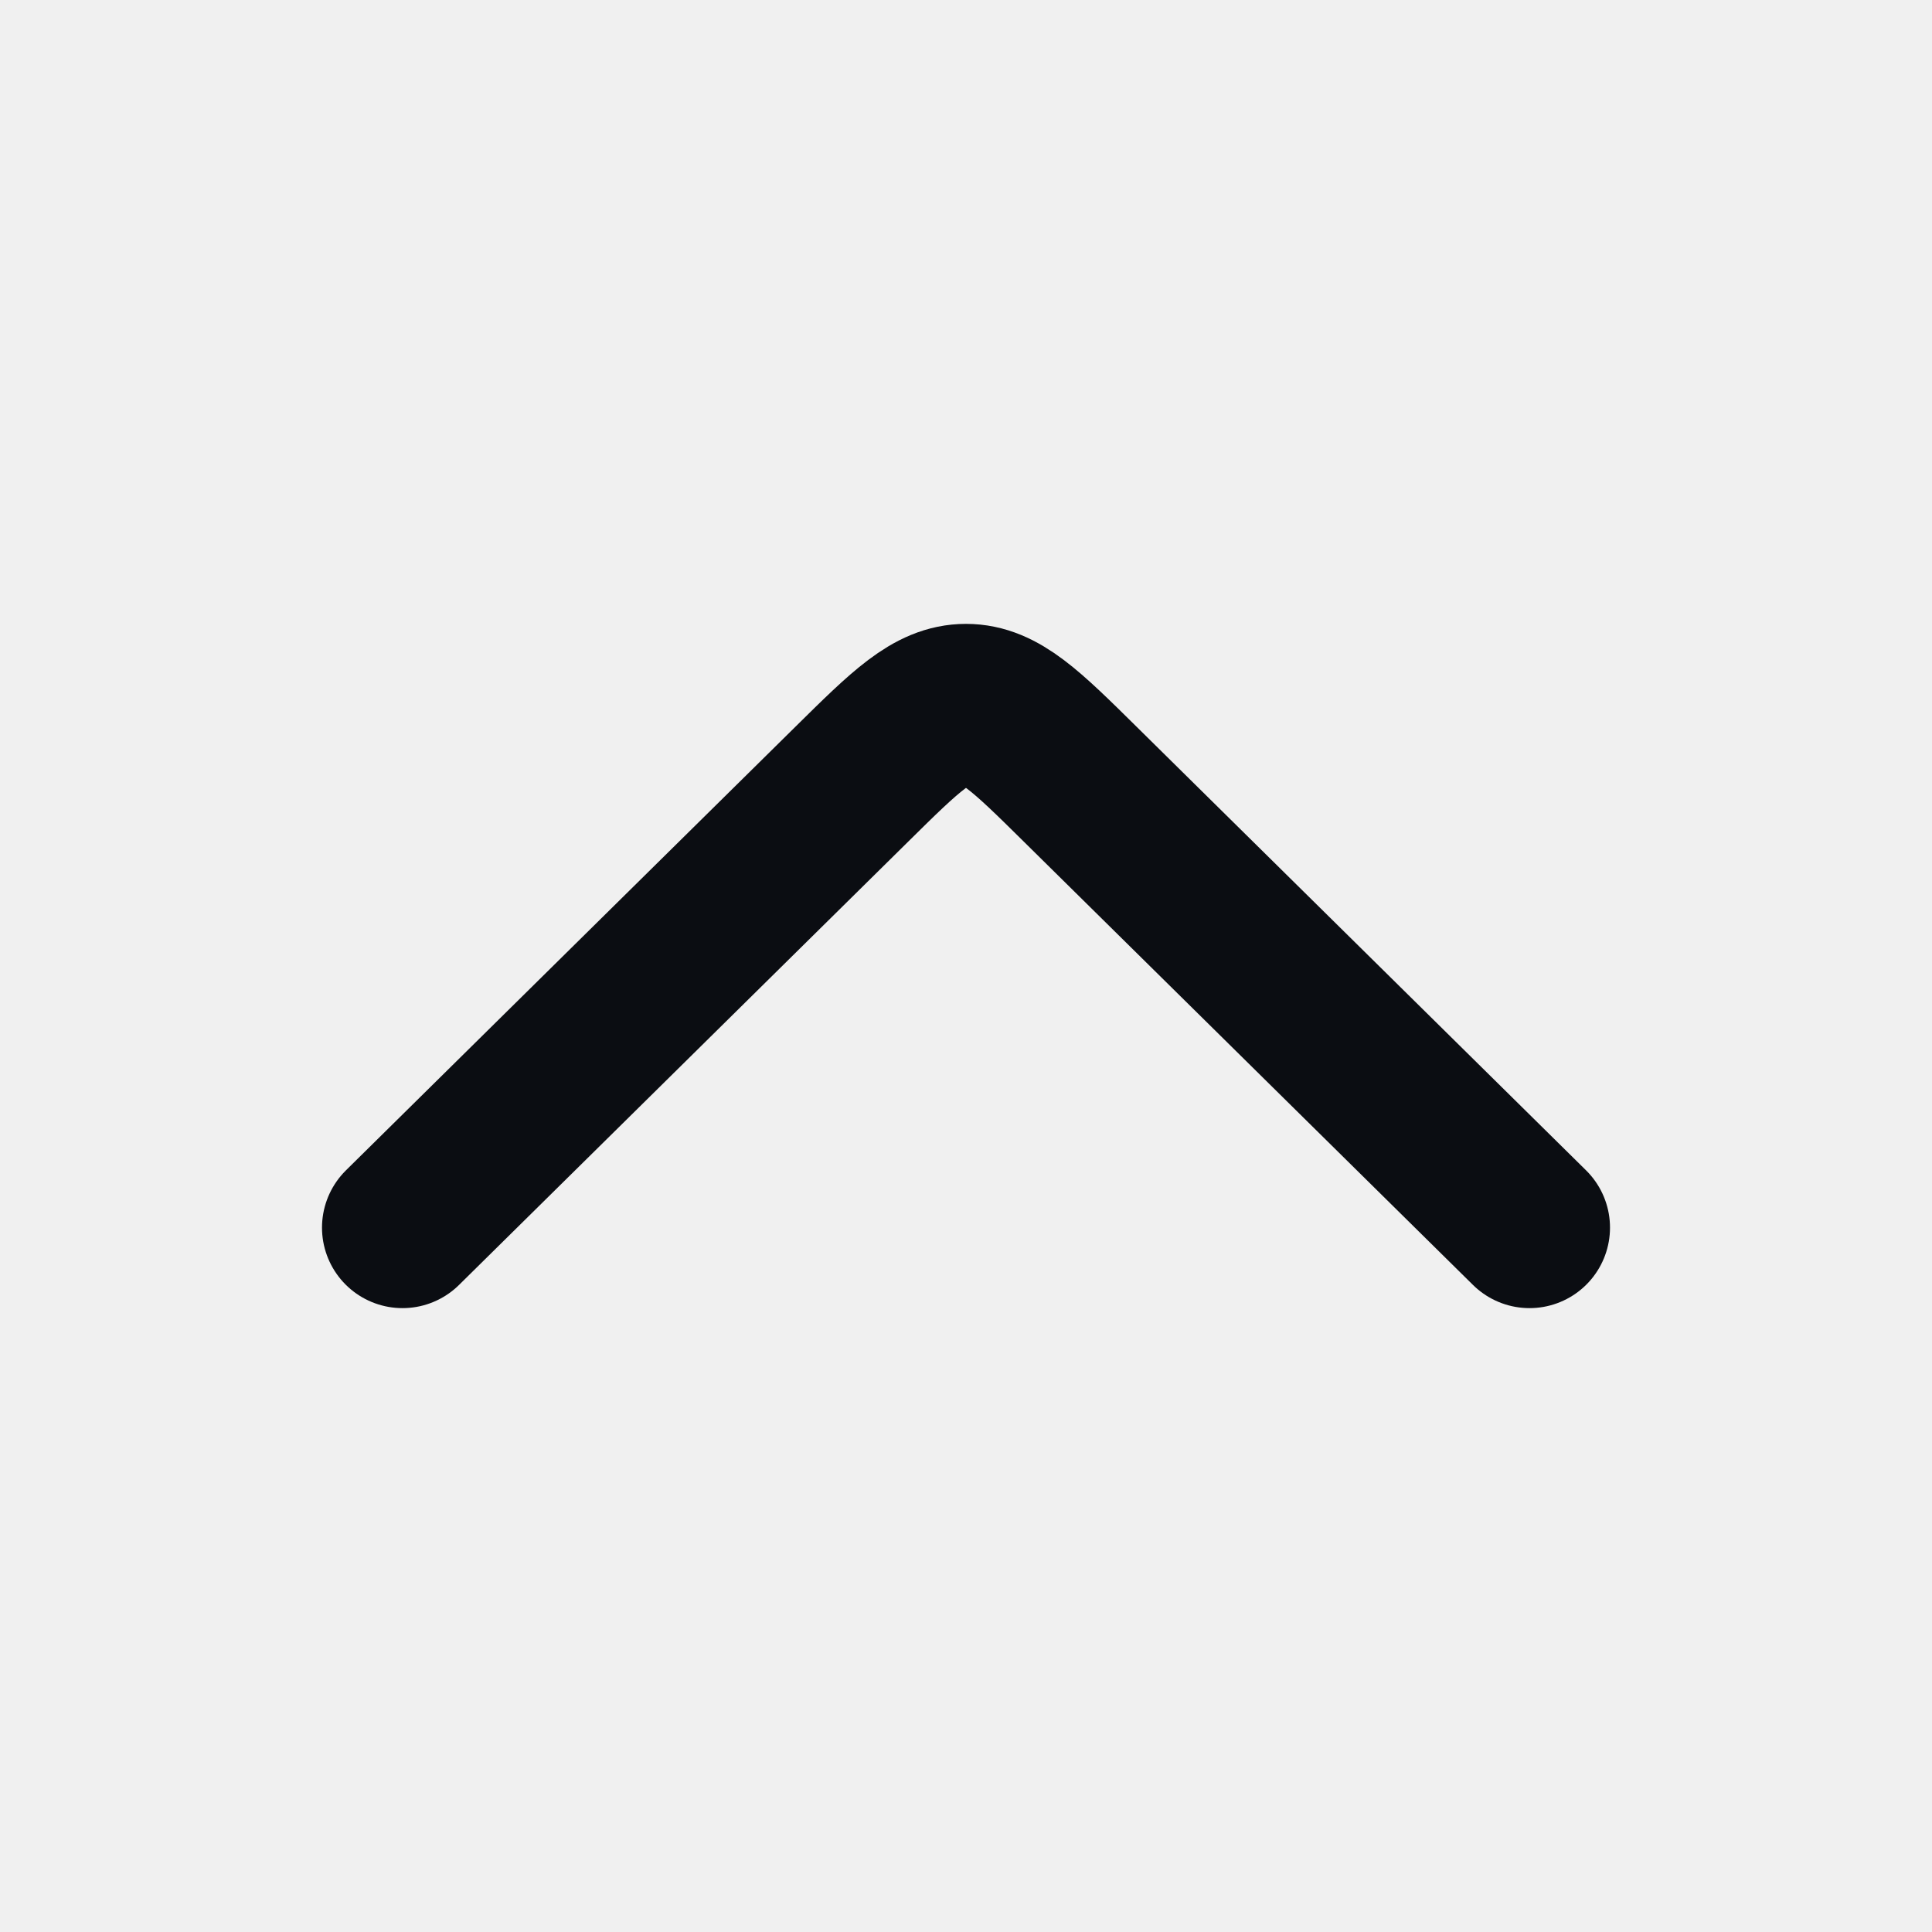
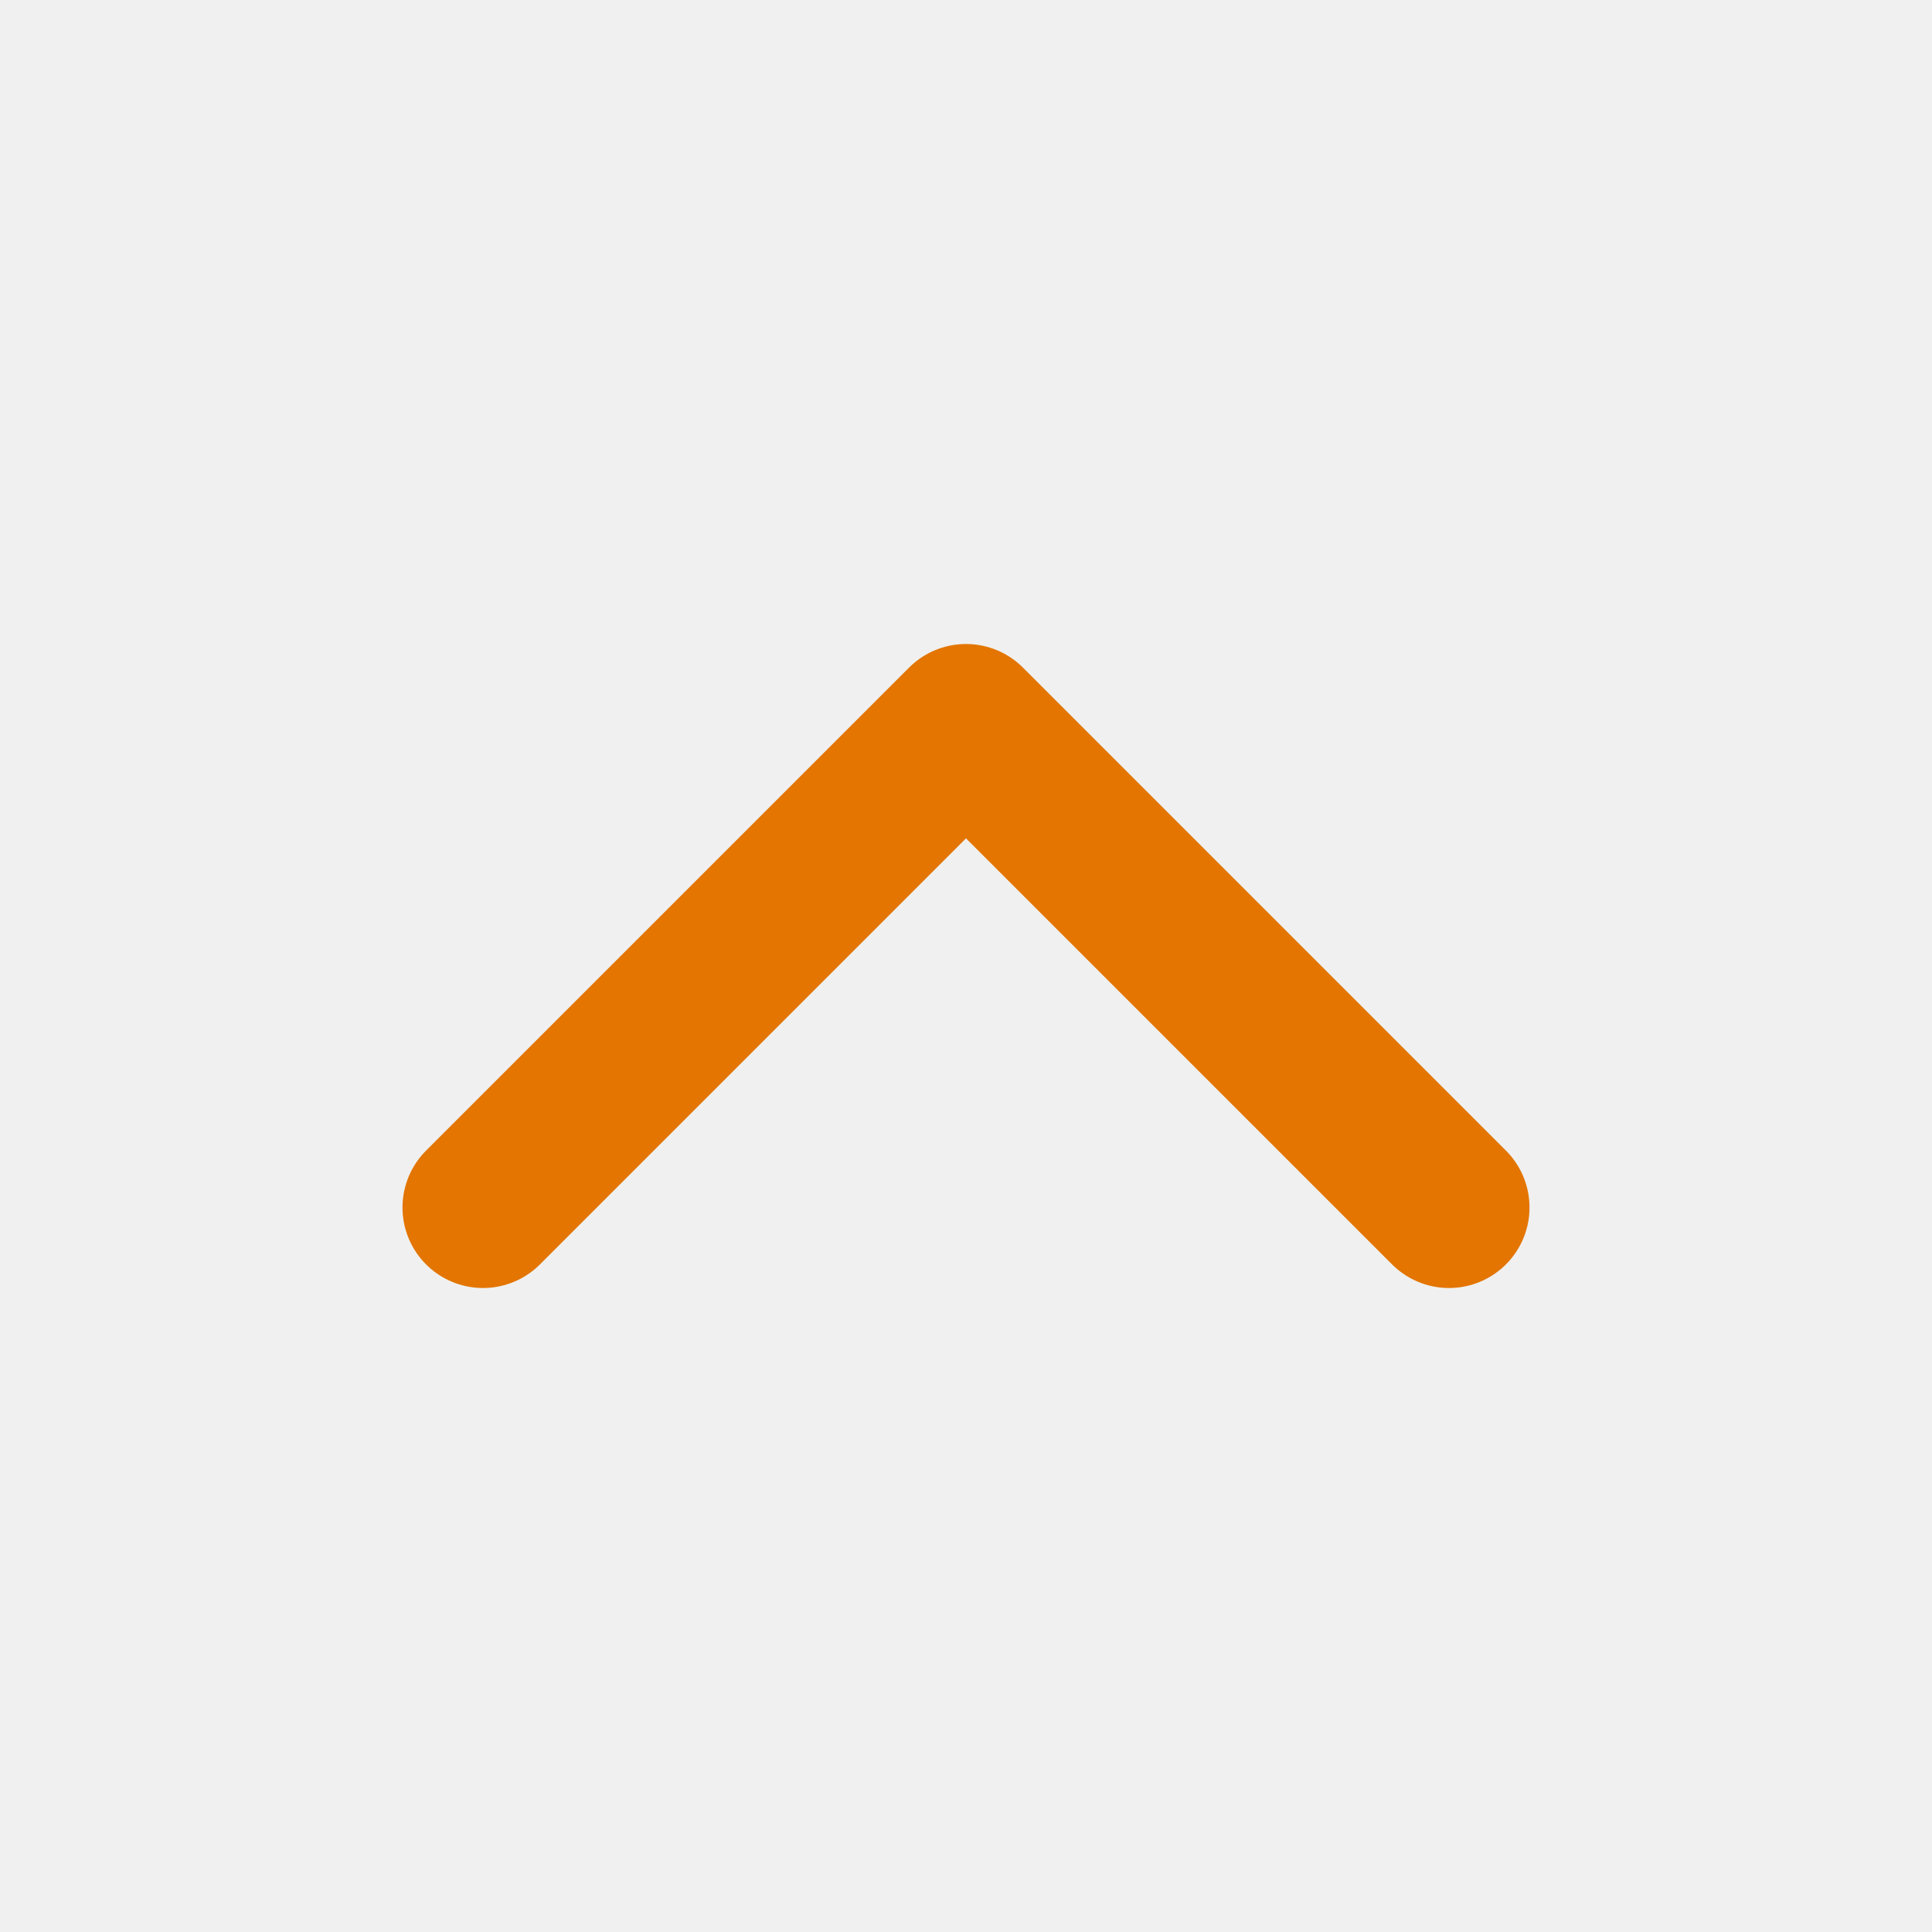
<svg xmlns="http://www.w3.org/2000/svg" width="24" height="24" viewBox="0 0 24 24" fill="none">
-   <path d="M5 15.25L10.586 9.737C11.252 9.079 11.586 8.75 12 8.75C12.414 8.75 12.748 9.079 13.414 9.737L19 15.25" stroke="#0B0D12" stroke-width="2" stroke-linecap="round" stroke-linejoin="round" />
+   <g clip-path="url(#clip0_110_4211)">
+     <path d="M6 15L12 9L18 15" stroke="#E37500" stroke-width="2" stroke-linecap="round" stroke-linejoin="round" />
+   </g>
+   <defs>
+     <clipPath id="clip0_110_4211">
+       <rect width="24" height="24" fill="white" />
+     </clipPath>
+   </defs>
</svg>
